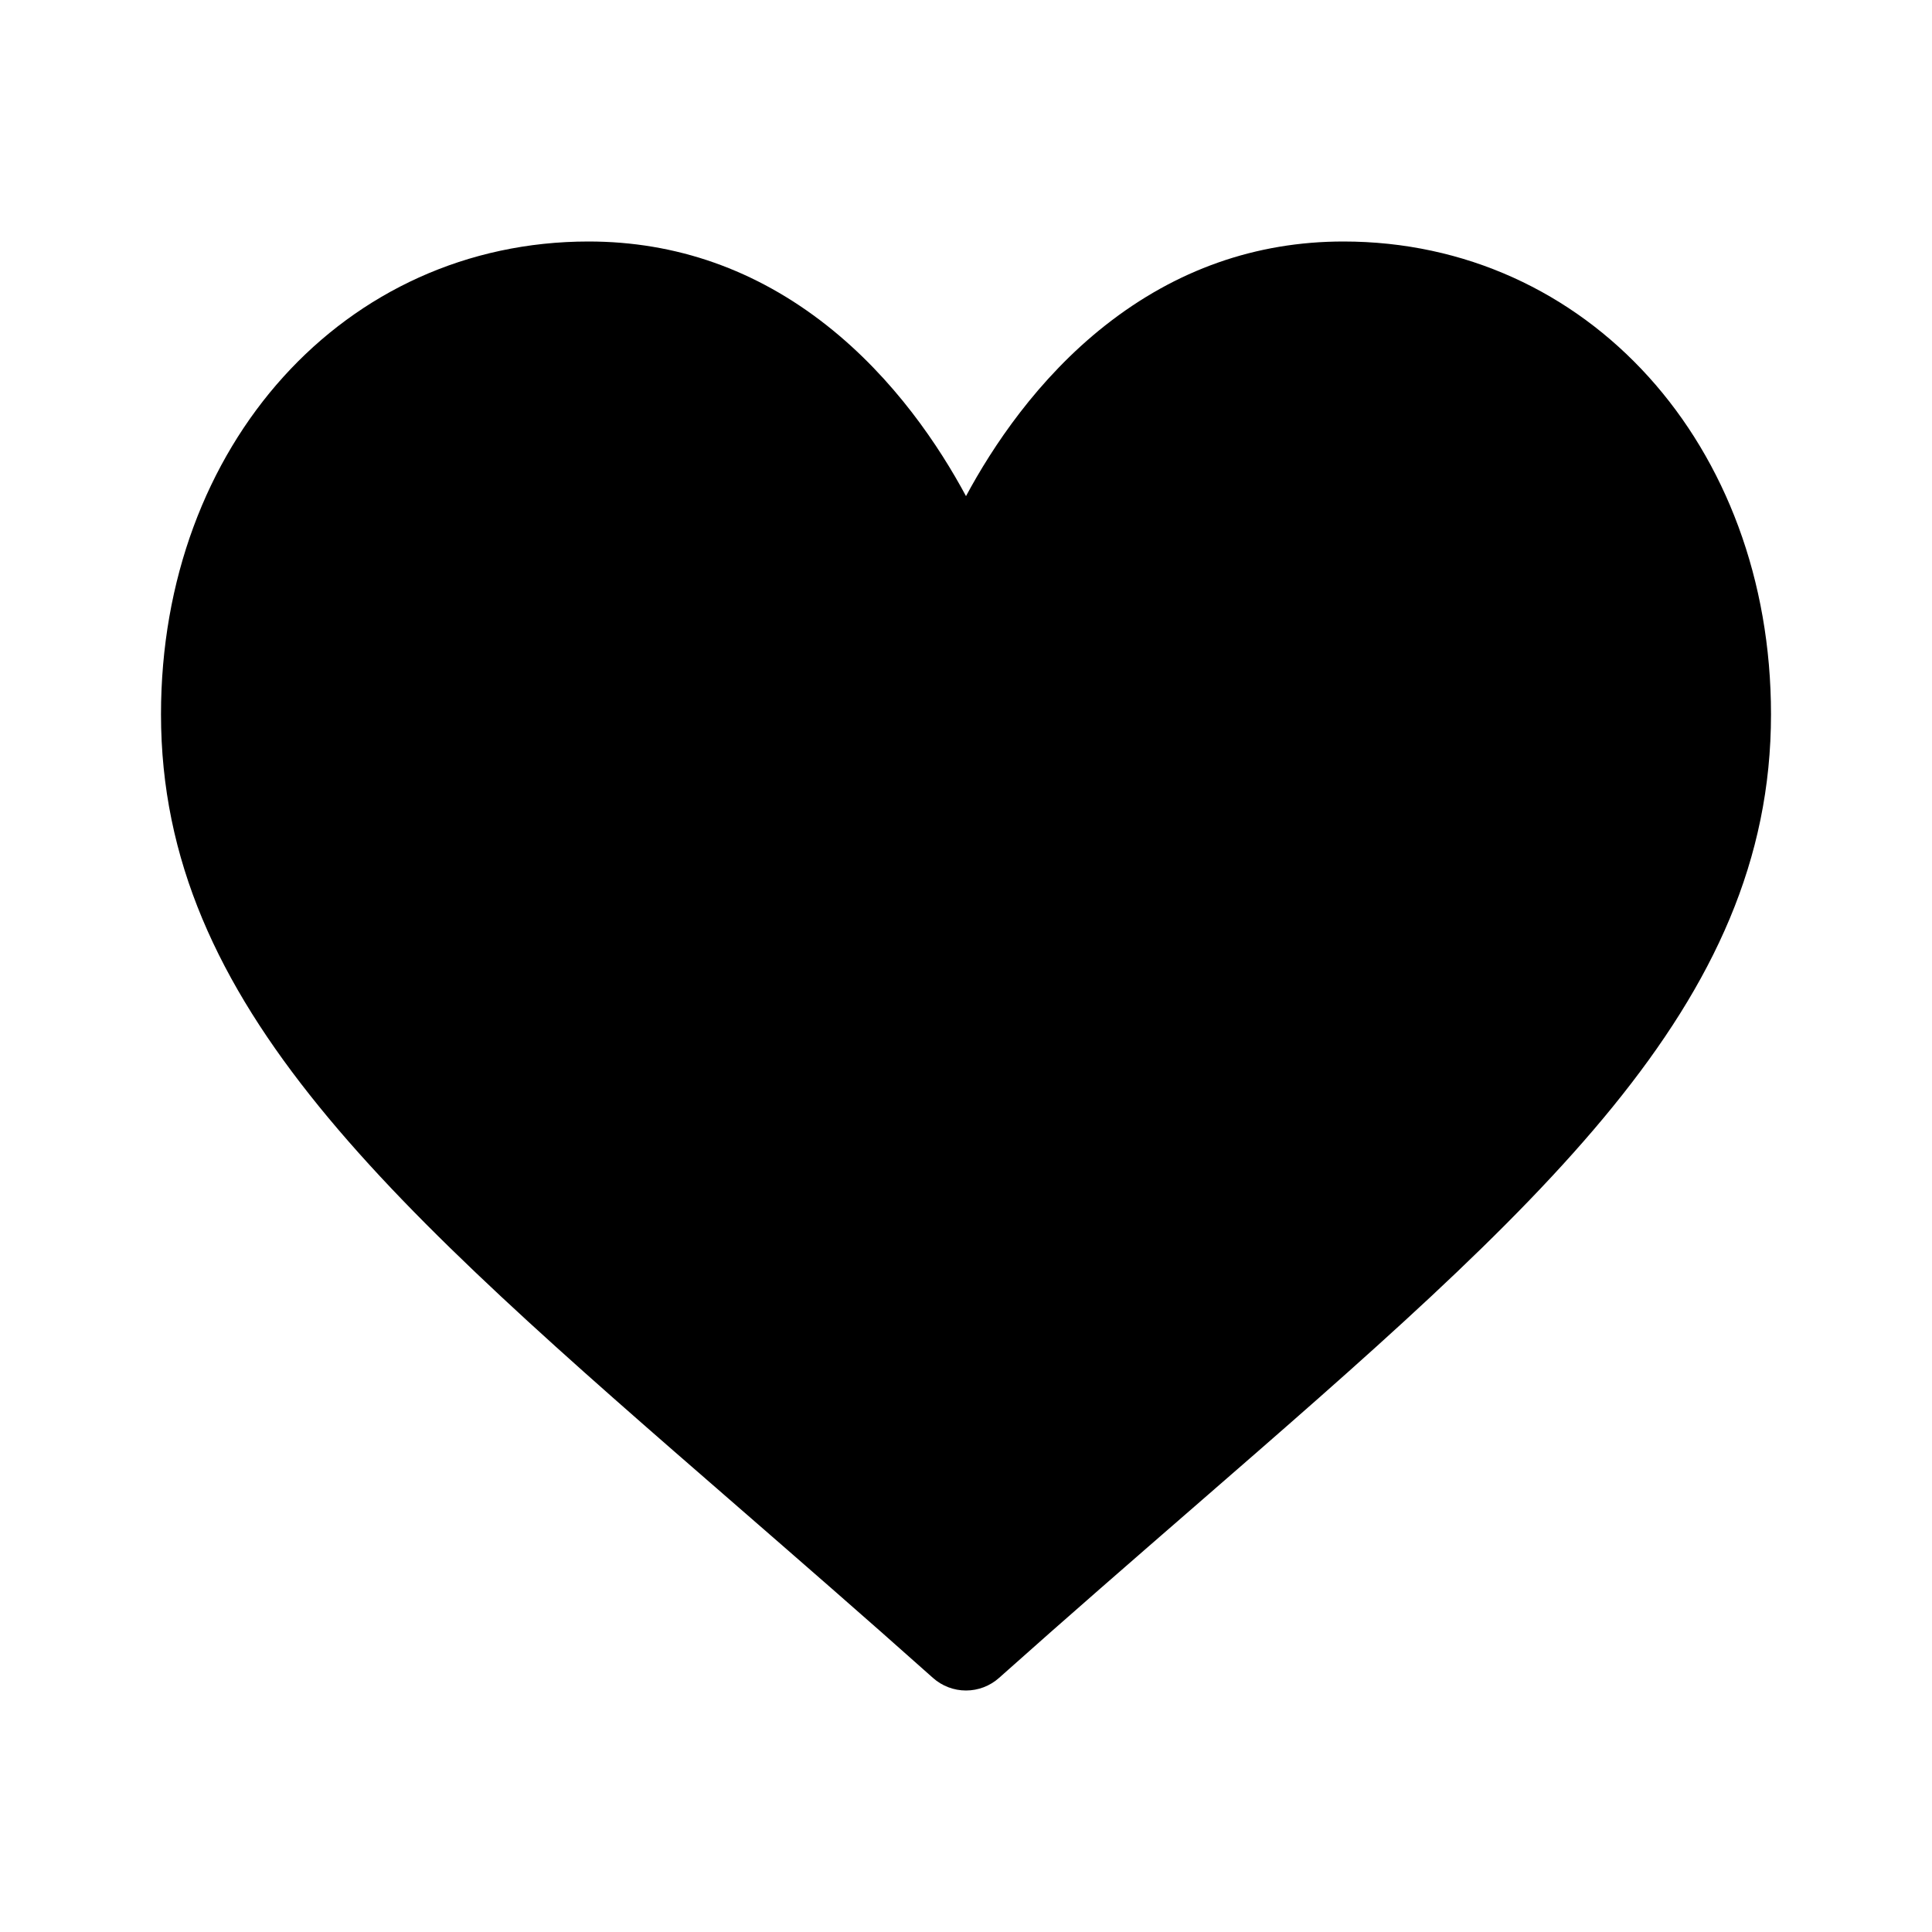
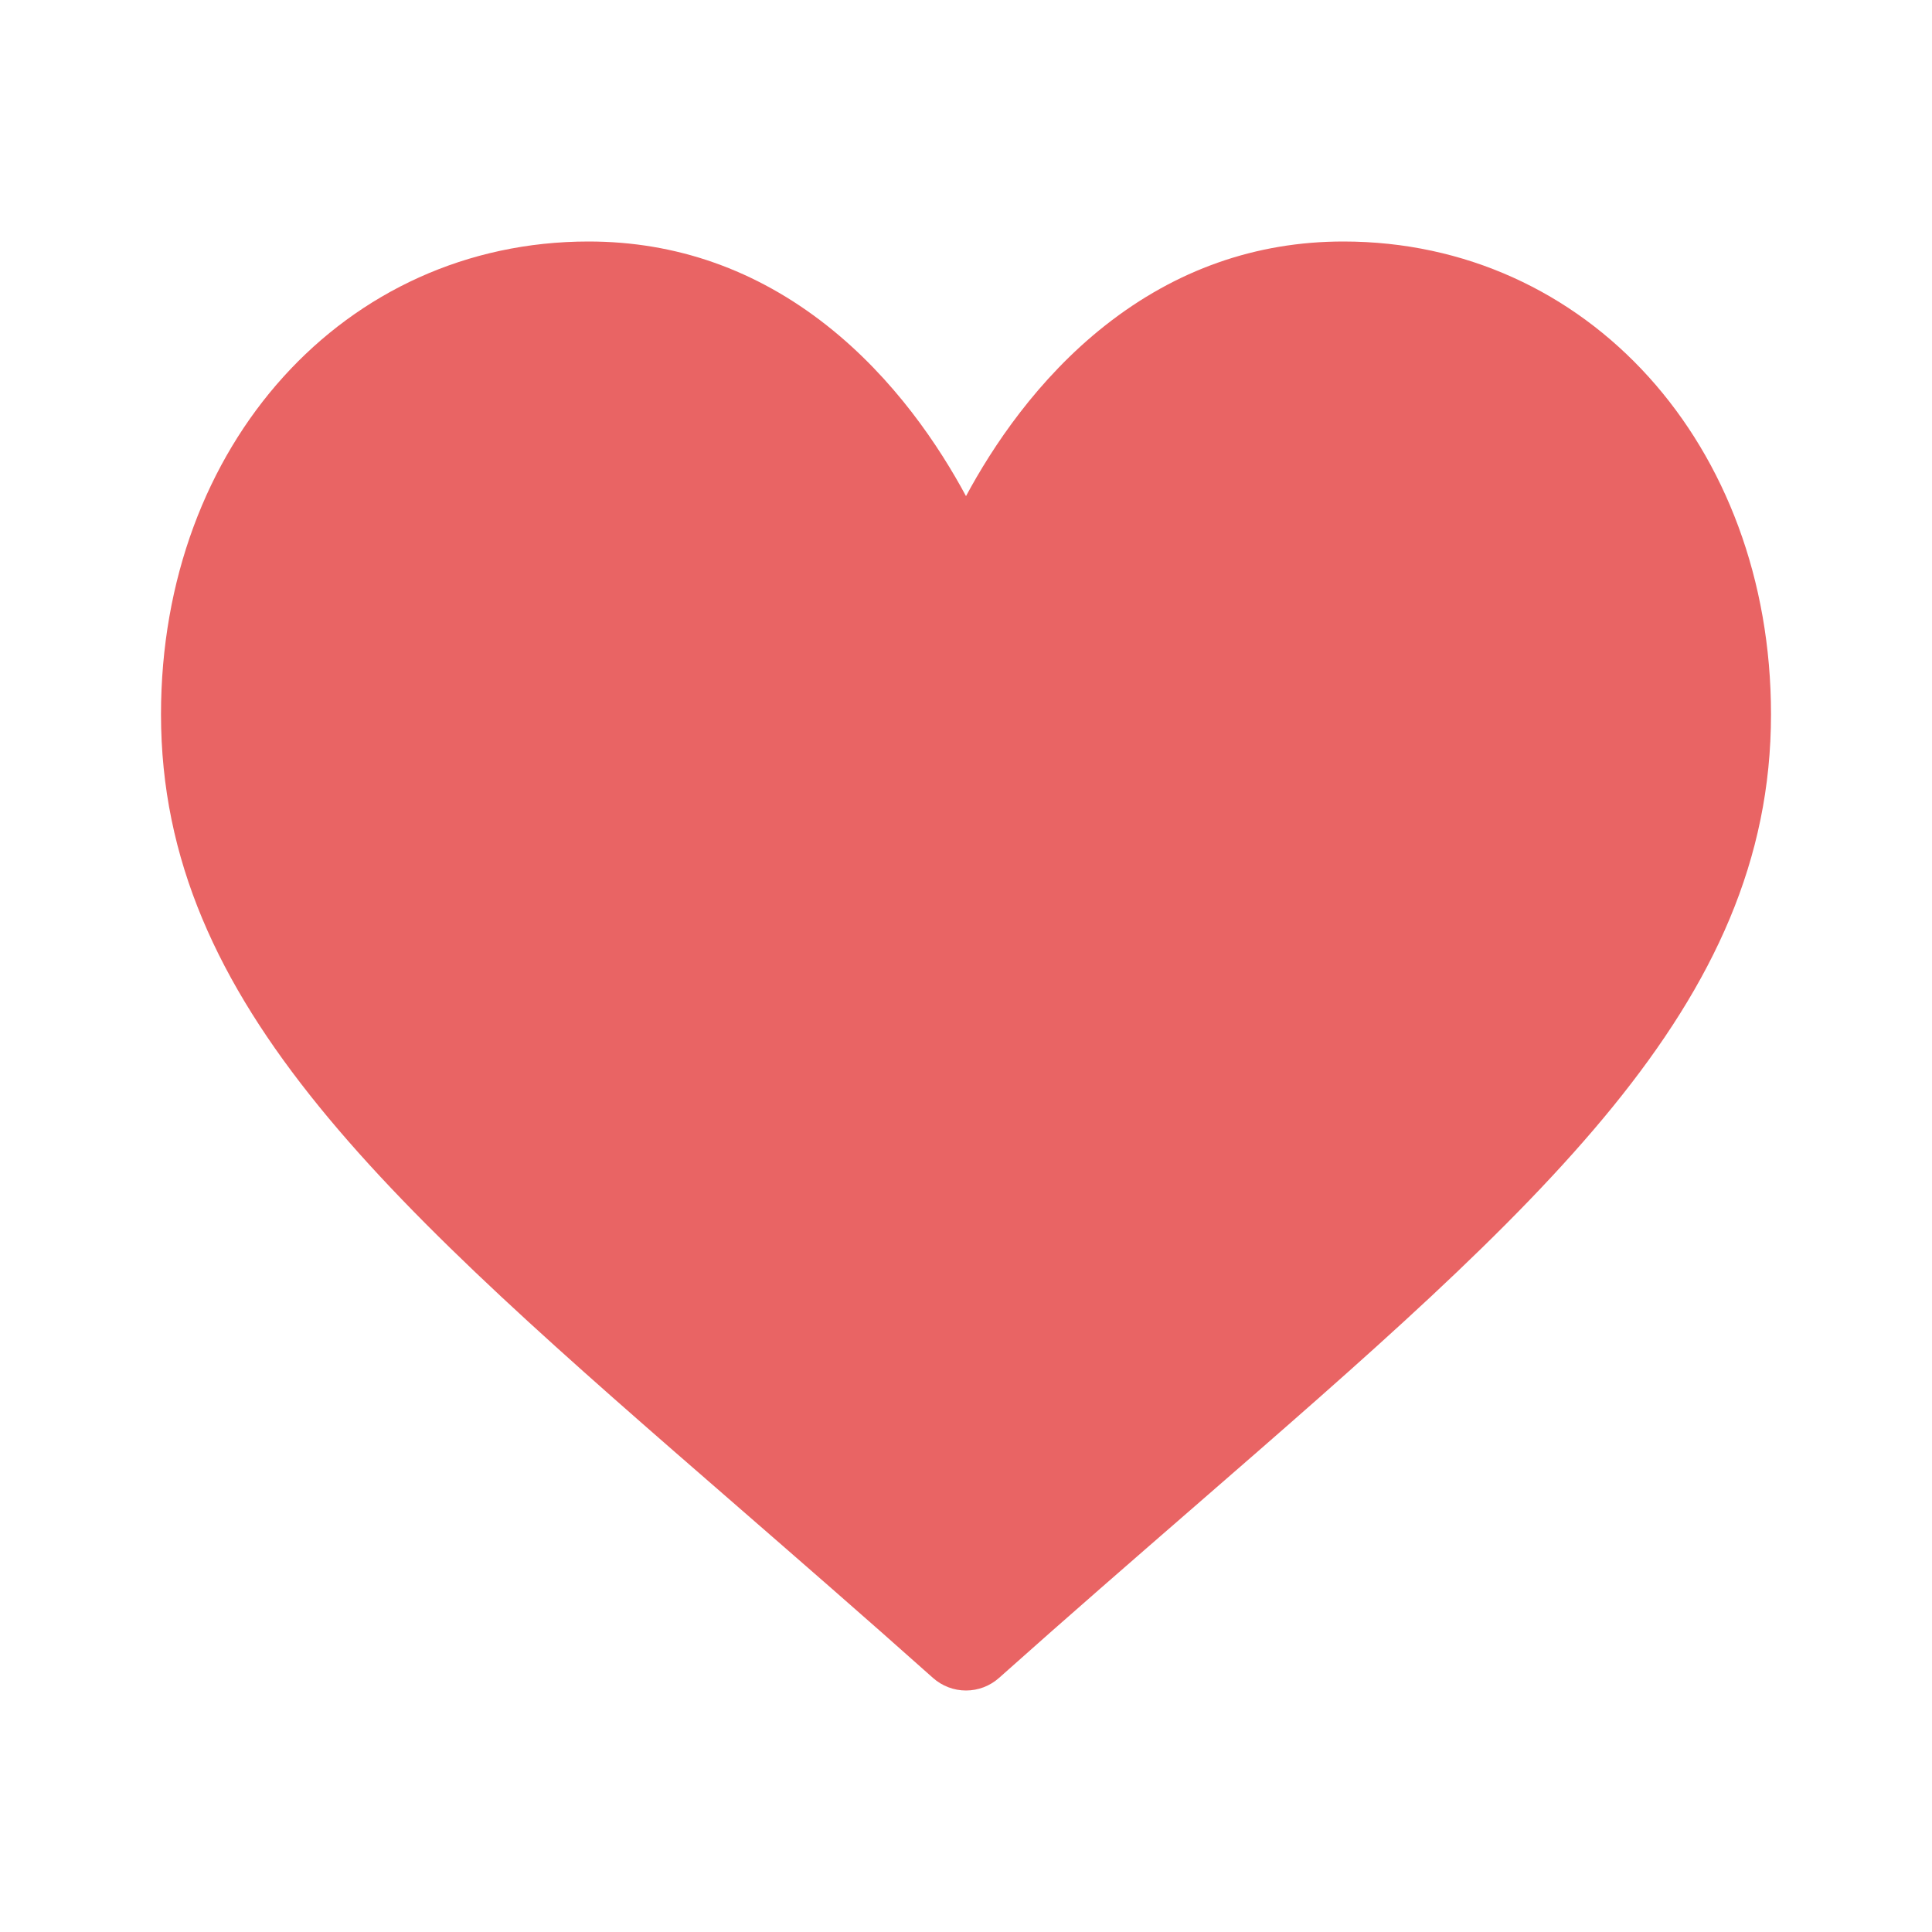
<svg xmlns="http://www.w3.org/2000/svg" viewBox="0 0 24 24" fill="currentColor">
-   <path d="M16.688 3C15.602 3 14.607 3.351 13.73 4.042C12.889 4.705 12.33 5.549 12 6.163C11.67 5.549 11.111 4.705 10.27 4.042C9.393 3.351 8.398 3 7.312 3C4.284 3 2 5.525 2 8.874C2 12.492 4.849 14.968 9.163 18.715C9.895 19.352 10.726 20.073 11.589 20.843C11.702 20.944 11.848 21 12 21C12.152 21 12.298 20.944 12.411 20.843C13.274 20.073 14.105 19.352 14.838 18.715C19.151 14.968 22 12.492 22 8.874C22 5.525 19.716 3 16.688 3Z" />
+   <path fill="#E96464" d="M16.688 3C15.602 3 14.607 3.351 13.73 4.042C12.889 4.705 12.33 5.549 12 6.163C11.67 5.549 11.111 4.705 10.27 4.042C9.393 3.351 8.398 3 7.312 3C4.284 3 2 5.525 2 8.874C2 12.492 4.849 14.968 9.163 18.715C9.895 19.352 10.726 20.073 11.589 20.843C11.702 20.944 11.848 21 12 21C12.152 21 12.298 20.944 12.411 20.843C13.274 20.073 14.105 19.352 14.838 18.715C19.151 14.968 22 12.492 22 8.874C22 5.525 19.716 3 16.688 3Z" />
</svg>
